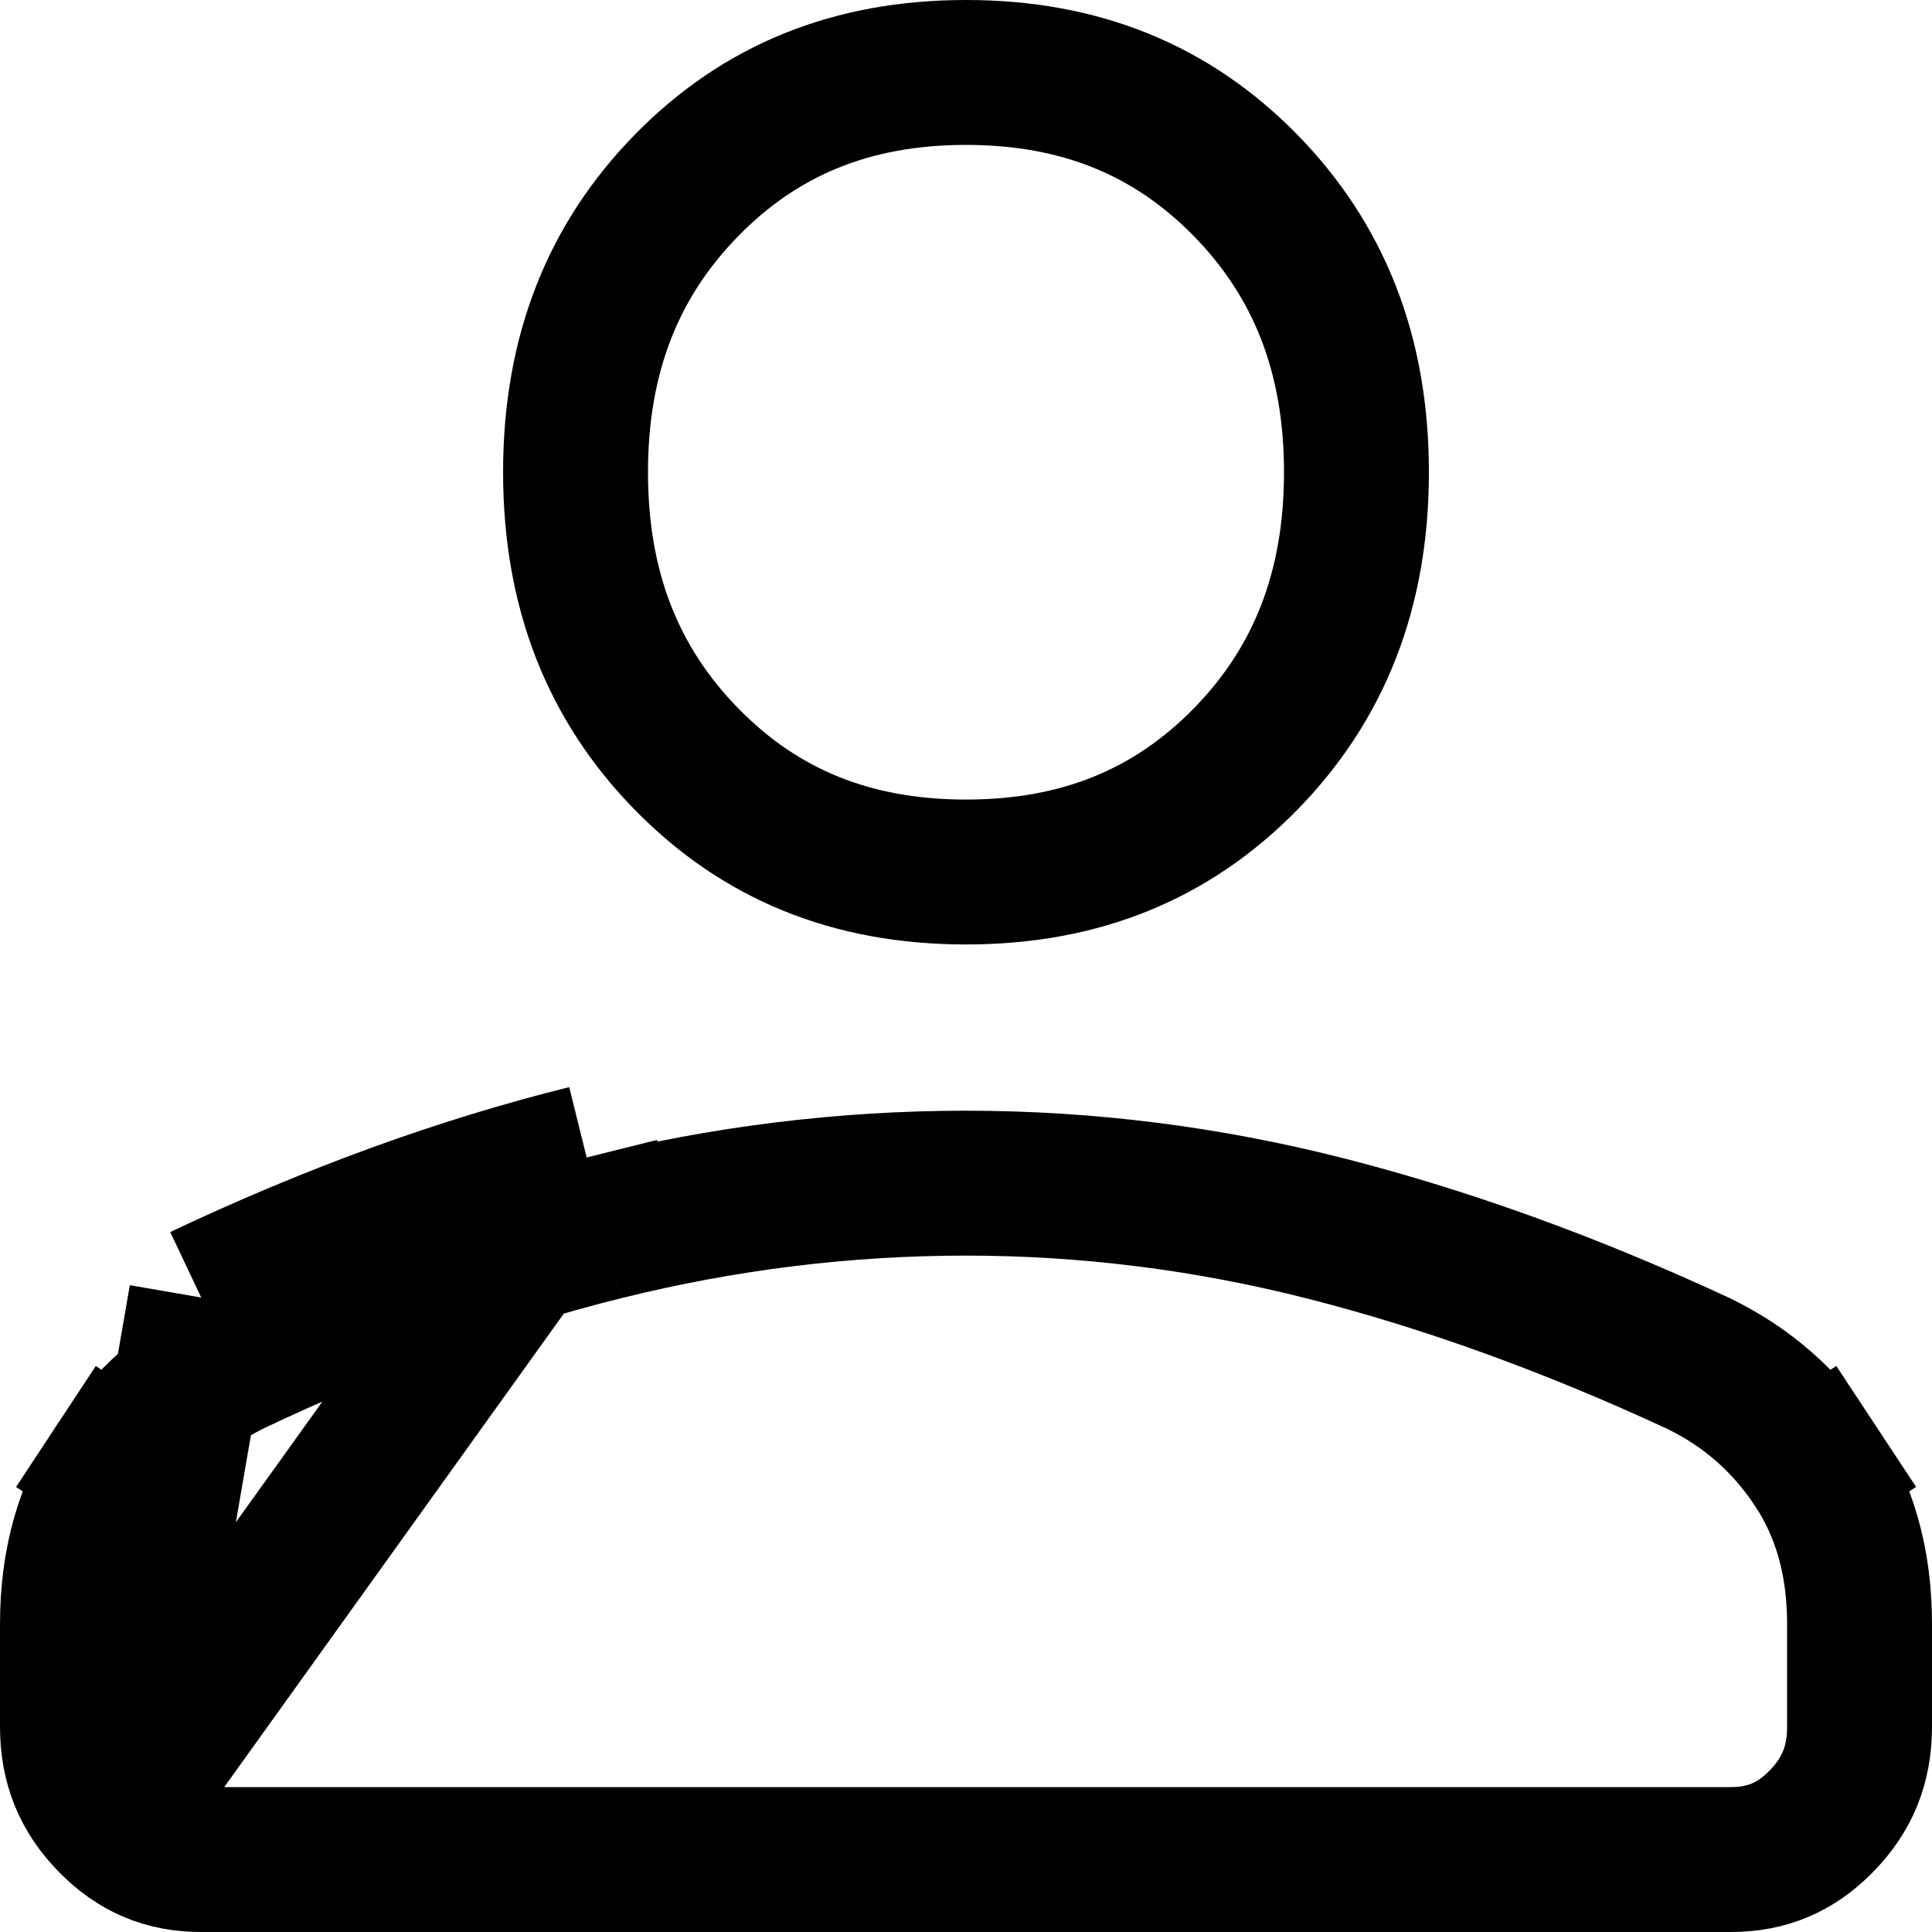
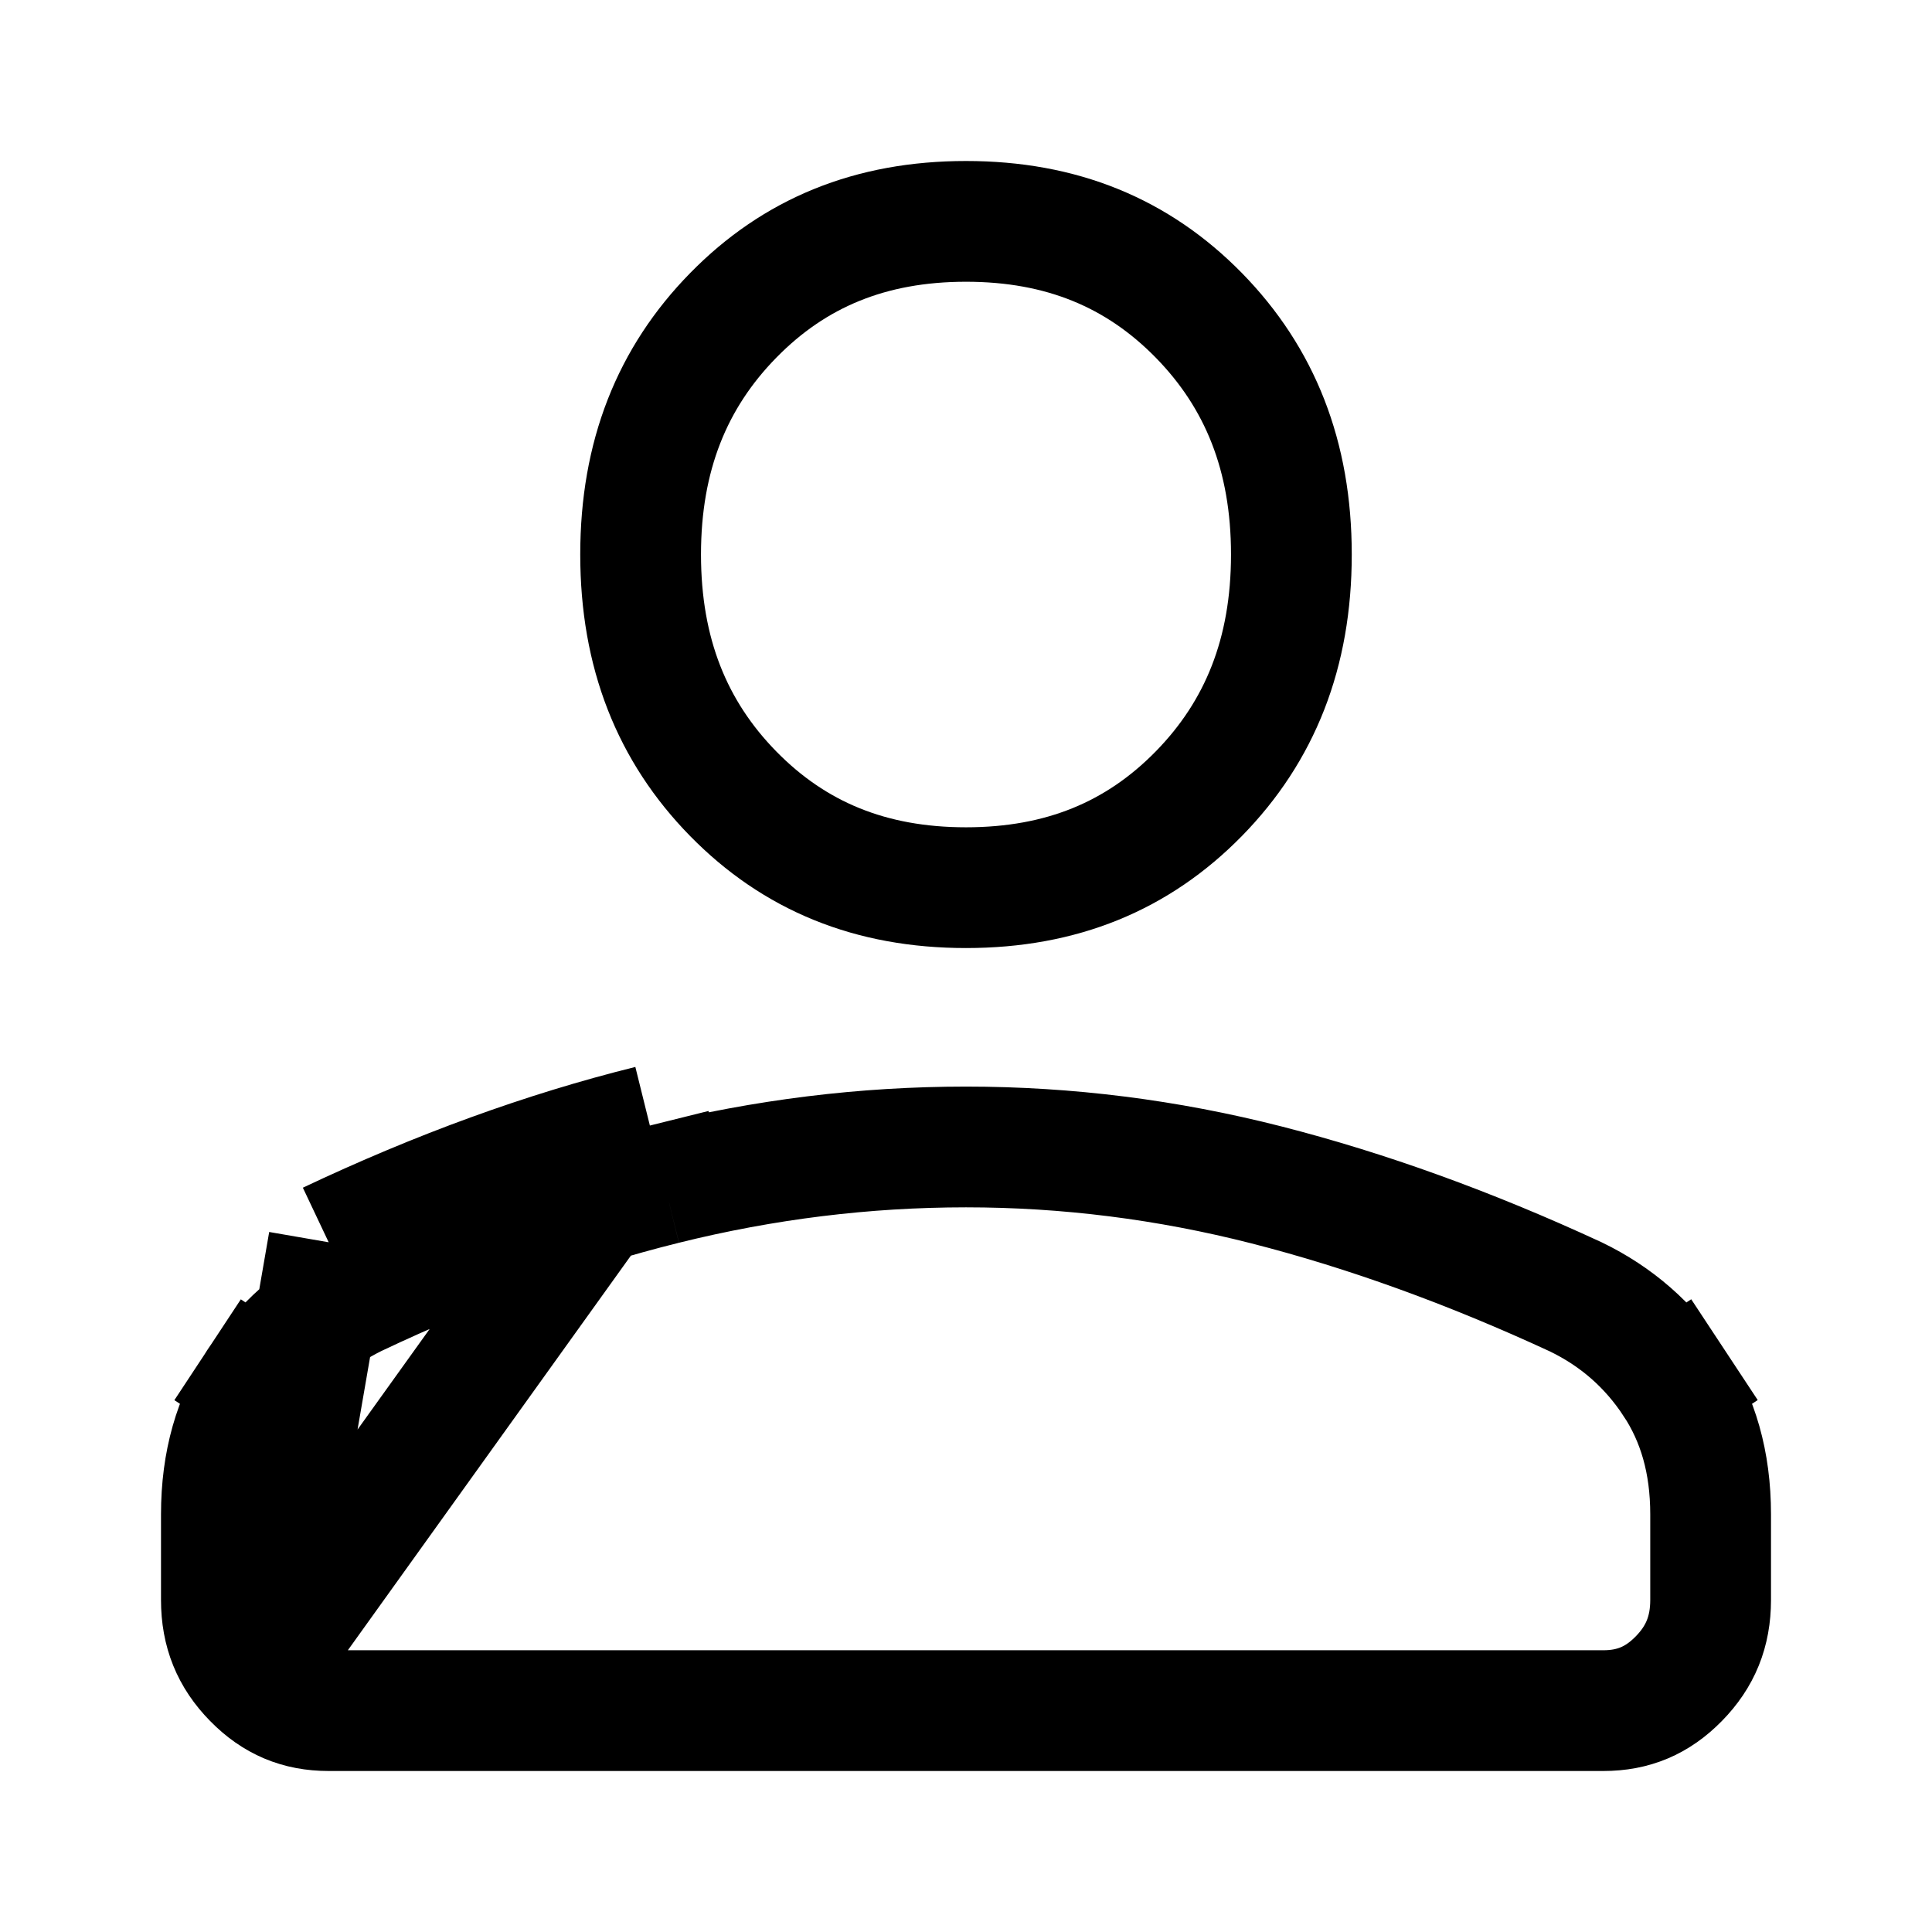
- <svg xmlns="http://www.w3.org/2000/svg" width="20" height="20" viewBox="0 0 20 20" fill="none">
-   <path d="M1.145 18.853C1.411 19.125 1.71 19.25 2.083 19.25H17.917C18.29 19.25 18.589 19.125 18.855 18.853C19.122 18.581 19.25 18.269 19.25 17.875V16.812C19.25 16.162 19.091 15.627 18.796 15.179L19.422 14.766L18.796 15.179C18.486 14.71 18.083 14.356 17.575 14.111C16.253 13.498 14.972 13.036 13.731 12.719C12.5 12.405 11.256 12.248 10 12.248C8.742 12.248 7.494 12.402 6.254 12.71M1.145 18.853L6.073 11.982M1.145 18.853C0.878 18.581 0.75 18.269 0.75 17.875V16.812C0.75 16.162 0.909 15.627 1.204 15.179L0.579 14.767L1.204 15.179C1.516 14.706 1.916 14.352 2.41 14.108M1.145 18.853L2.083 13.432M6.254 12.71L6.073 11.982M6.254 12.71C6.254 12.71 6.254 12.71 6.254 12.71L6.073 11.982M6.254 12.71C5.011 13.018 3.73 13.483 2.41 14.108M6.073 11.982C4.774 12.304 3.444 12.788 2.083 13.432M2.41 14.108C2.412 14.107 2.413 14.106 2.415 14.105L2.083 13.432M2.41 14.108C2.408 14.109 2.406 14.11 2.404 14.11L2.083 13.432M10 9.027C8.813 9.027 7.868 8.635 7.109 7.86C6.348 7.084 5.958 6.112 5.958 4.888C5.958 3.665 6.348 2.693 7.109 1.917C7.868 1.142 8.813 0.75 10 0.75C11.187 0.75 12.132 1.142 12.892 1.917C13.652 2.693 14.042 3.665 14.042 4.888C14.042 6.112 13.652 7.084 12.892 7.86C12.132 8.635 11.187 9.027 10 9.027Z" stroke="black" stroke-width="1.5" />
+ <svg xmlns="http://www.w3.org/2000/svg" width="24" height="24" viewBox="0 0 24 24" fill="none">
+   <path d="M3.145 20.853C3.411 21.125 3.71 21.25 4.083 21.25H19.917C20.29 21.25 20.589 21.125 20.855 20.853C21.122 20.581 21.25 20.269 21.25 19.875V18.812C21.25 18.162 21.091 17.627 20.796 17.179L21.422 16.766L20.796 17.179C20.486 16.709 20.083 16.356 19.575 16.11C18.253 15.498 16.971 15.036 15.731 14.719C14.5 14.405 13.256 14.248 12 14.248C10.742 14.248 9.494 14.402 8.254 14.71M3.145 20.853L8.073 13.982M3.145 20.853C2.878 20.581 2.75 20.269 2.75 19.875V18.812C2.75 18.162 2.909 17.627 3.204 17.179L2.579 16.767L3.204 17.179C3.517 16.706 3.916 16.352 4.41 16.108M3.145 20.853L4.083 15.432M8.254 14.71L8.073 13.982M8.254 14.71C8.254 14.71 8.254 14.71 8.254 14.71L8.073 13.982M8.254 14.71C7.011 15.018 5.73 15.483 4.41 16.108M8.073 13.982C6.774 14.304 5.444 14.788 4.083 15.432M4.41 16.108C4.412 16.107 4.413 16.106 4.415 16.105L4.083 15.432M4.41 16.108C4.408 16.109 4.406 16.11 4.404 16.11L4.083 15.432M12 11.027C10.813 11.027 9.868 10.635 9.108 9.86C8.348 9.084 7.958 8.112 7.958 6.888C7.958 5.665 8.348 4.693 9.109 3.917C9.868 3.142 10.813 2.75 12 2.75C13.187 2.75 14.132 3.142 14.892 3.917C15.652 4.693 16.042 5.665 16.042 6.888C16.042 8.112 15.652 9.084 14.892 9.86C14.132 10.635 13.187 11.027 12 11.027Z" stroke="black" stroke-width="1.5" />
</svg>
